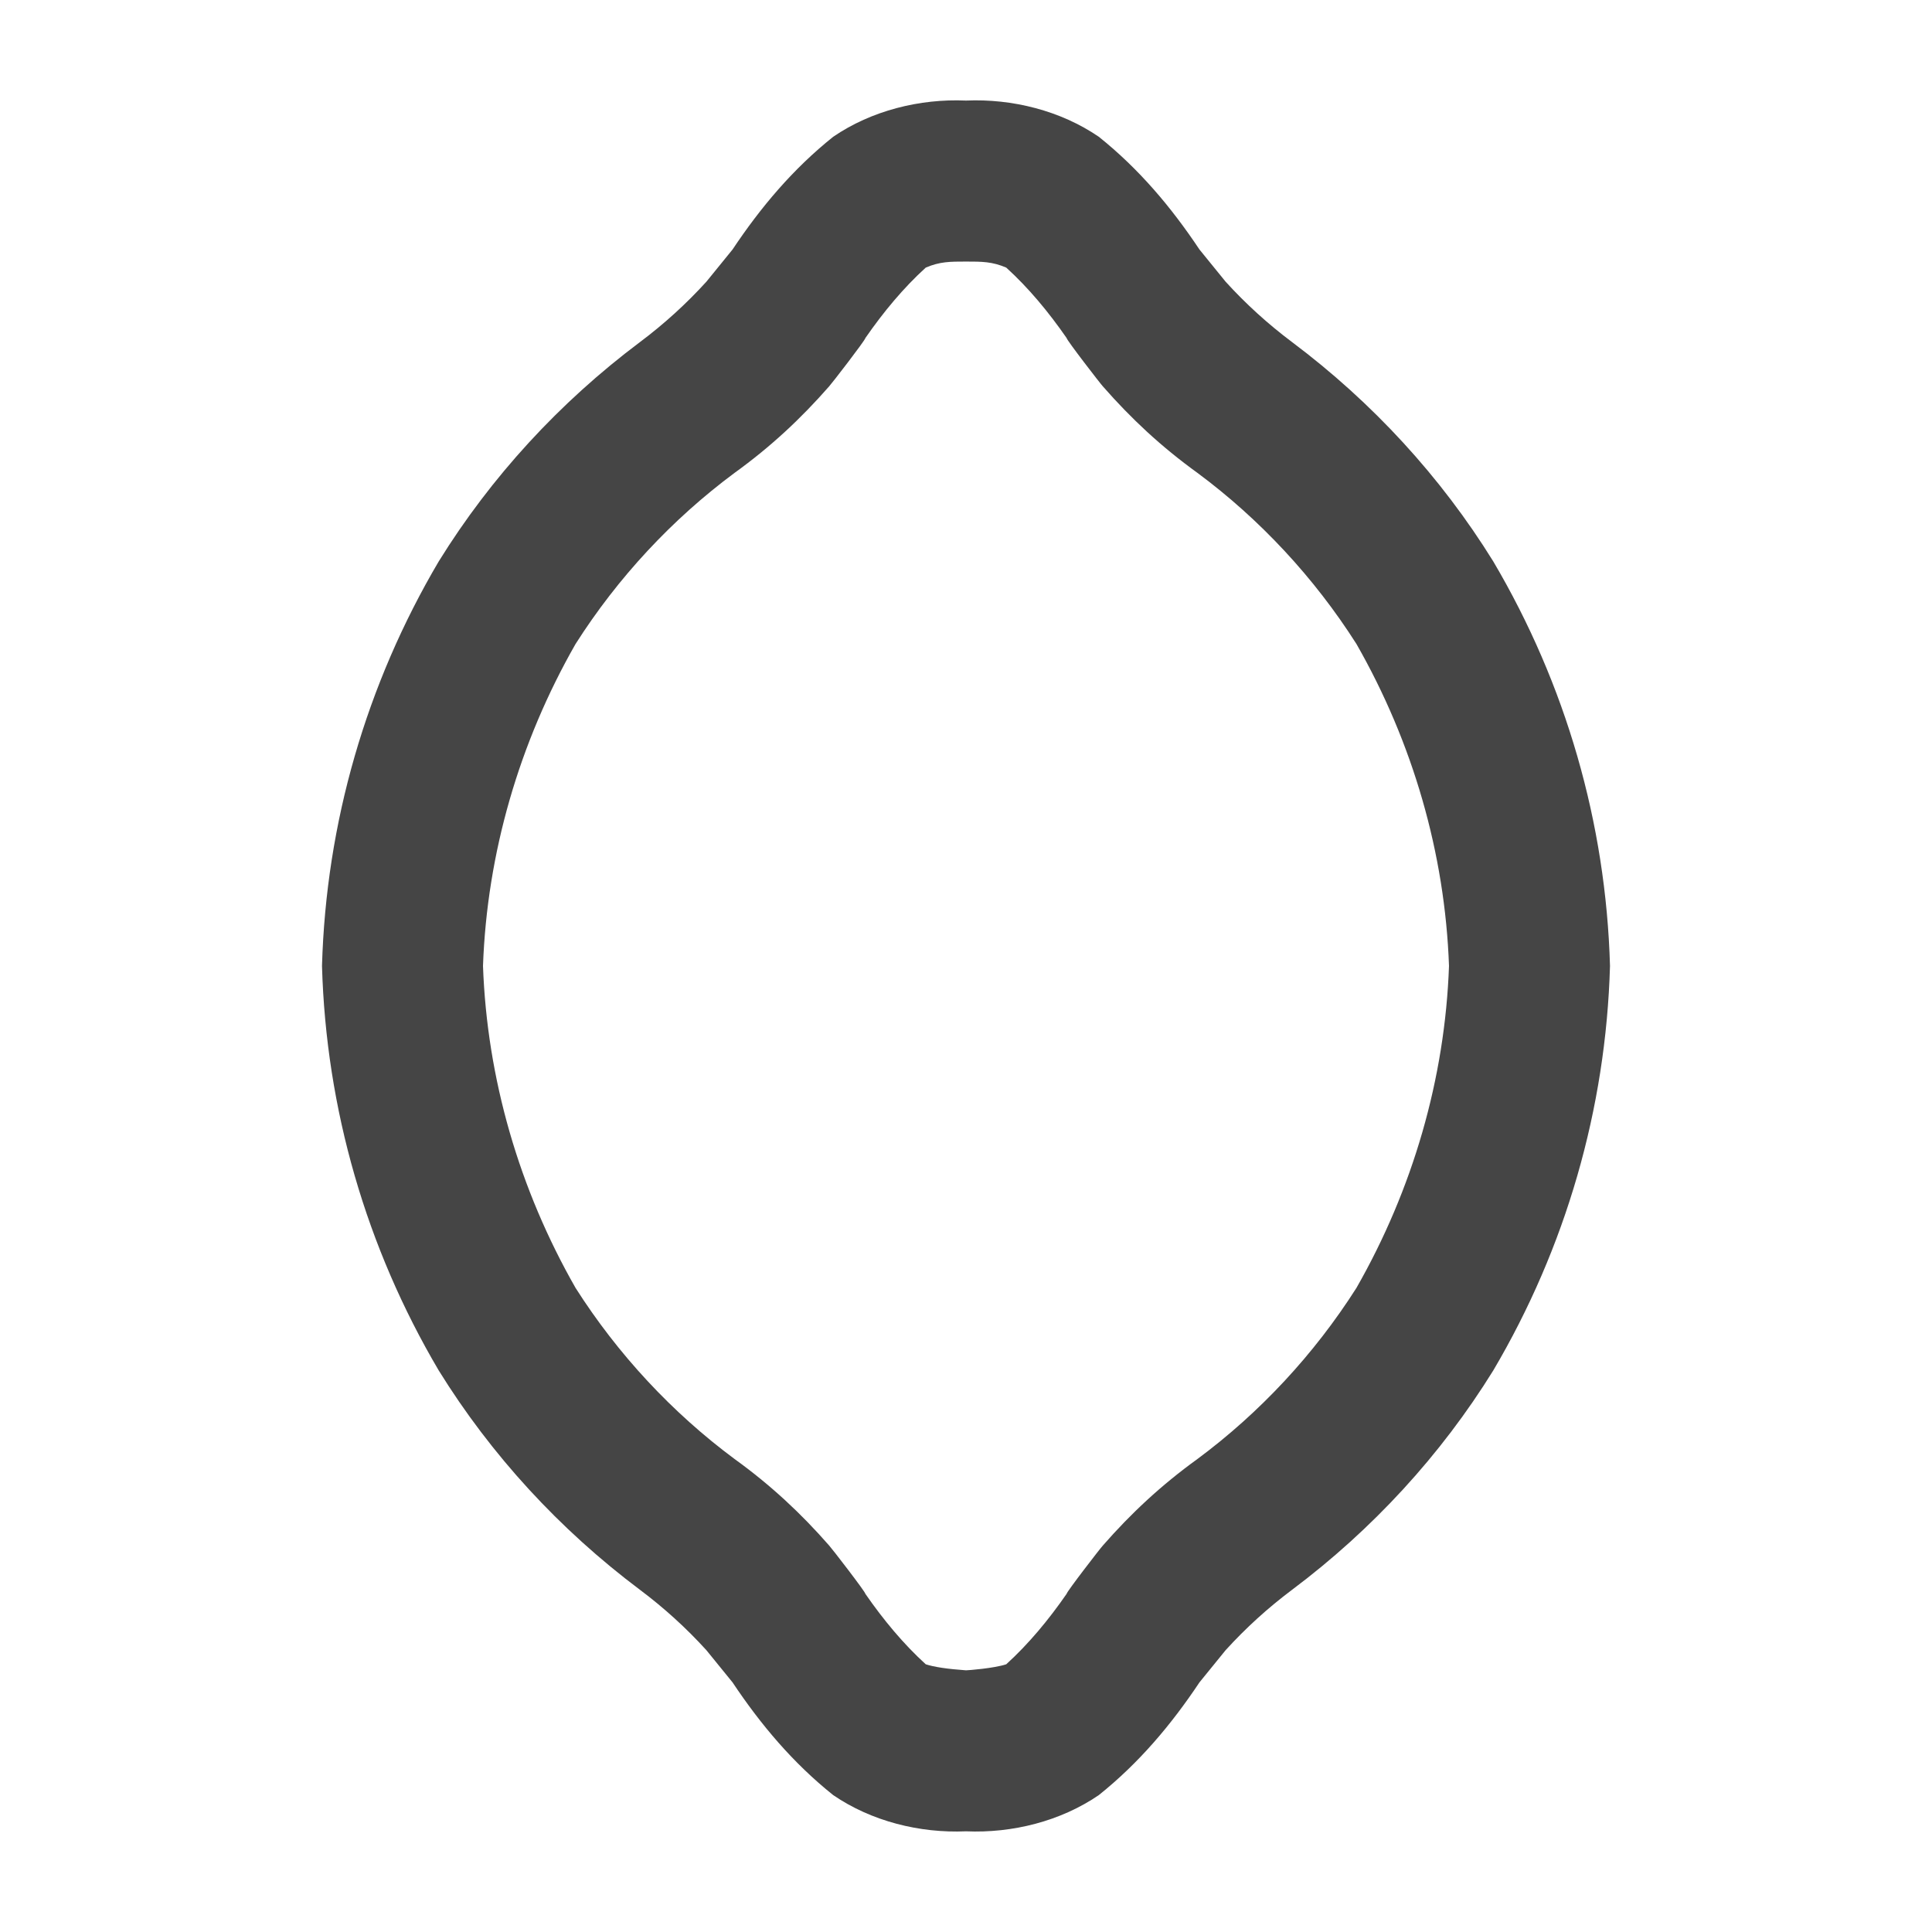
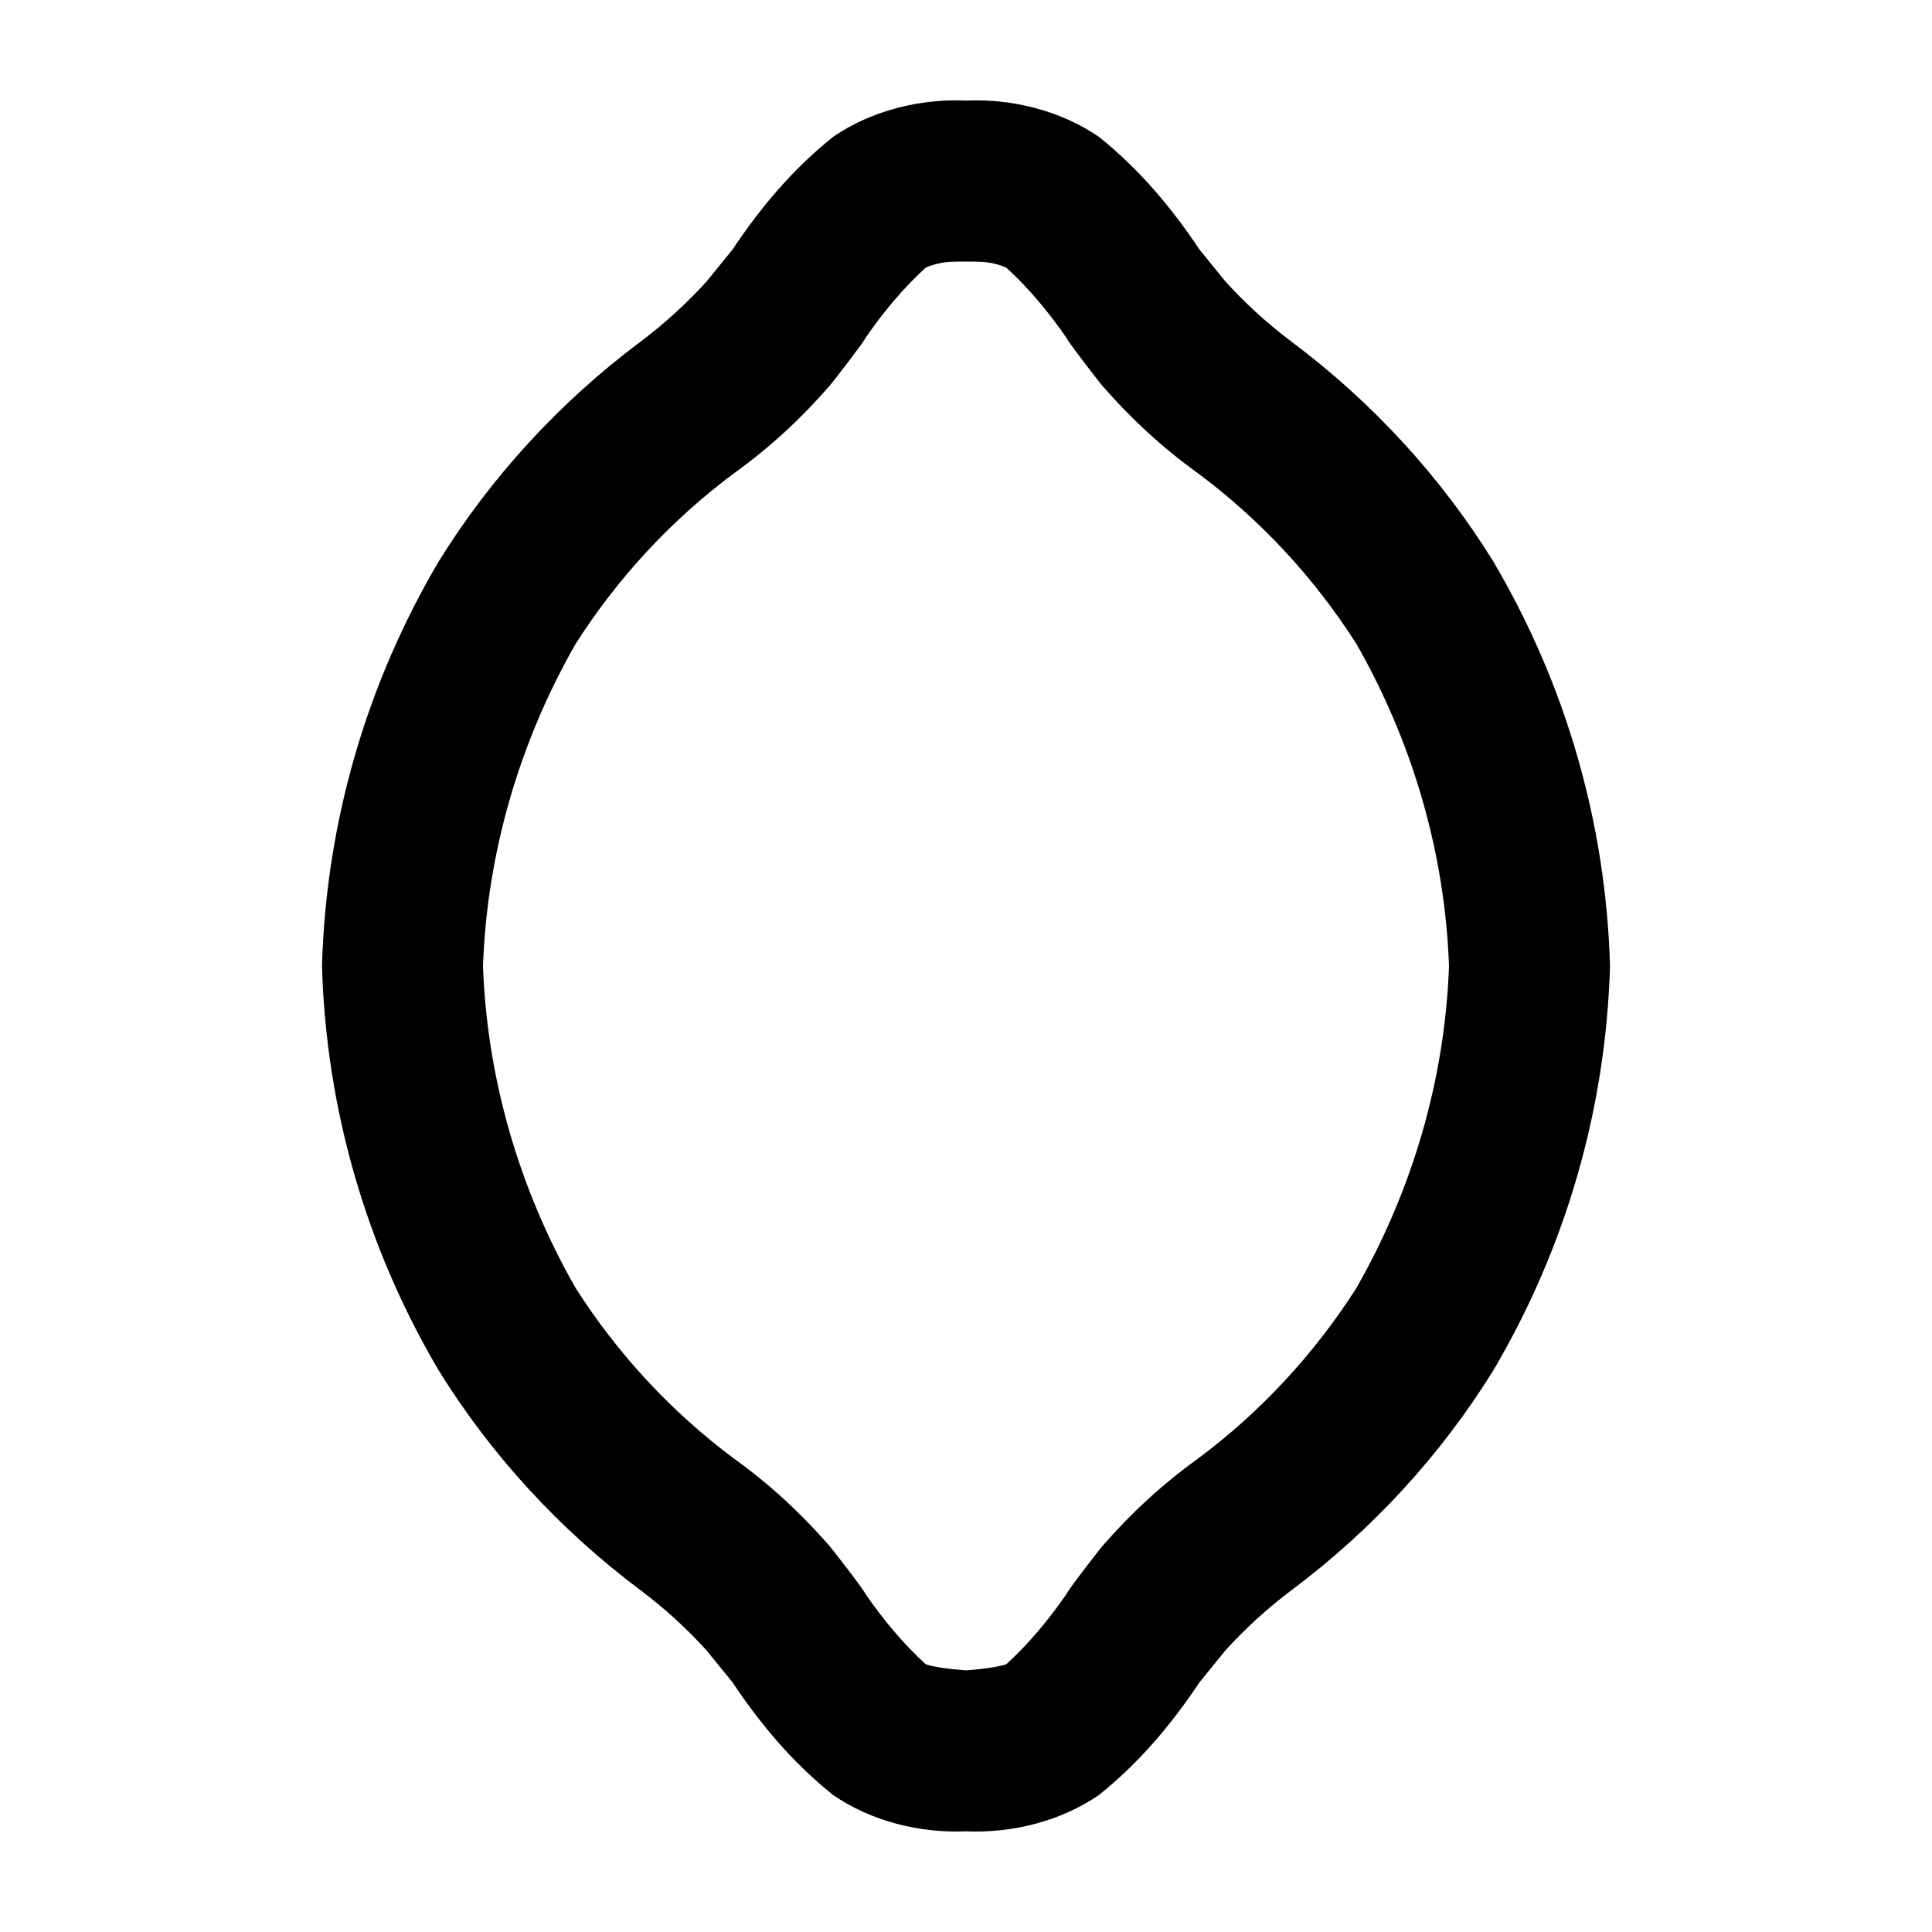
<svg xmlns="http://www.w3.org/2000/svg" width="96" height="96">
-   <path d="M48 82.997q-1.4-.1-2-.3c-1.1-1-2.1-2.2-3-3.5 0-.1-1.7-2.3-1.8-2.4-1.4-1.6-2.9-3-4.7-4.3-3.1-2.3-5.8-5.2-7.9-8.5-2.8-4.9-4.4-10.4-4.6-16 .2-5.6 1.8-11.1 4.6-16 2.1-3.3 4.8-6.2 7.9-8.5 1.8-1.3 3.3-2.7 4.7-4.3.1-.1 1.8-2.3 1.8-2.4.9-1.3 1.9-2.5 3-3.5.7-.3 1.21-.3 2-.3s1.3 0 2 .3c1.1 1 2.1 2.2 3 3.5 0 .1 1.7 2.3 1.8 2.4 1.4 1.6 2.9 3 4.7 4.3 3.1 2.3 5.8 5.2 7.9 8.5 2.8 4.9 4.4 10.4 4.6 16-.2 5.6-1.8 11.1-4.6 16-2.1 3.3-4.8 6.2-7.9 8.5-1.8 1.3-3.3 2.7-4.7 4.3-.1.1-1.8 2.3-1.8 2.4-.9 1.3-1.9 2.5-3 3.5-.6.2-1.9.3-2 .3m.3 8H48c-2.3.1-4.7-.5-6.6-1.8-2-1.6-3.6-3.5-5-5.6l-1.3-1.6c-1-1.1-2.1-2.1-3.3-3-4-3-7.4-6.7-10-10.9-3.6-6.1-5.6-13-5.8-20.1.2-7.1 2.2-14 5.8-20.1 2.6-4.2 6-7.9 10-10.9 1.2-.9 2.3-1.9 3.3-3l1.3-1.6c1.4-2.1 3-4 5-5.6 1.9-1.3 4.3-1.9 6.6-1.8 2.3-.1 4.7.5 6.6 1.8 2 1.6 3.6 3.5 5 5.6l1.3 1.6c1 1.1 2.1 2.1 3.3 3 4 3 7.4 6.7 10 10.9 3.6 6.1 5.6 13 5.8 20.1-.2 7.1-2.2 14-5.8 20.1-2.6 4.2-6 7.9-10 10.9-1.2.9-2.3 1.9-3.3 3l-1.3 1.6c-1.4 2.1-3 4-5 5.6-1.9 1.3-4.3 1.9-6.6 1.8" fill-rule="evenodd" fill="#454545" />
+   <path d="M48 82.997q-1.4-.1-2-.3c-1.1-1-2.1-2.2-3-3.5 0-.1-1.7-2.3-1.8-2.4-1.4-1.6-2.9-3-4.7-4.3-3.1-2.3-5.8-5.2-7.9-8.5-2.8-4.9-4.4-10.4-4.6-16 .2-5.6 1.8-11.1 4.6-16 2.1-3.3 4.8-6.2 7.9-8.5 1.8-1.3 3.3-2.7 4.7-4.3.1-.1 1.8-2.3 1.8-2.4.9-1.3 1.9-2.5 3-3.5.7-.3 1.21-.3 2-.3s1.3 0 2 .3c1.1 1 2.1 2.2 3 3.5 0 .1 1.7 2.3 1.8 2.4 1.4 1.6 2.9 3 4.7 4.3 3.1 2.3 5.8 5.2 7.9 8.5 2.8 4.9 4.4 10.4 4.6 16-.2 5.6-1.8 11.1-4.6 16-2.1 3.3-4.8 6.2-7.9 8.5-1.8 1.3-3.3 2.7-4.7 4.3-.1.1-1.8 2.3-1.8 2.4-.9 1.3-1.9 2.5-3 3.5-.6.2-1.9.3-2 .3m.3 8H48c-2.3.1-4.7-.5-6.6-1.8-2-1.6-3.6-3.5-5-5.6l-1.3-1.6c-1-1.1-2.1-2.1-3.3-3-4-3-7.4-6.7-10-10.9-3.6-6.1-5.6-13-5.8-20.1.2-7.1 2.2-14 5.8-20.1 2.6-4.2 6-7.9 10-10.9 1.2-.9 2.3-1.9 3.3-3l1.3-1.6c1.4-2.1 3-4 5-5.6 1.9-1.3 4.3-1.9 6.6-1.8 2.3-.1 4.7.5 6.6 1.8 2 1.6 3.6 3.5 5 5.6l1.3 1.6c1 1.1 2.1 2.1 3.3 3 4 3 7.4 6.7 10 10.9 3.6 6.1 5.6 13 5.8 20.1-.2 7.1-2.2 14-5.8 20.1-2.6 4.2-6 7.9-10 10.9-1.2.9-2.3 1.9-3.3 3l-1.3 1.6c-1.4 2.1-3 4-5 5.6-1.9 1.3-4.3 1.9-6.6 1.8" fill-rule="evenodd" />
</svg>
